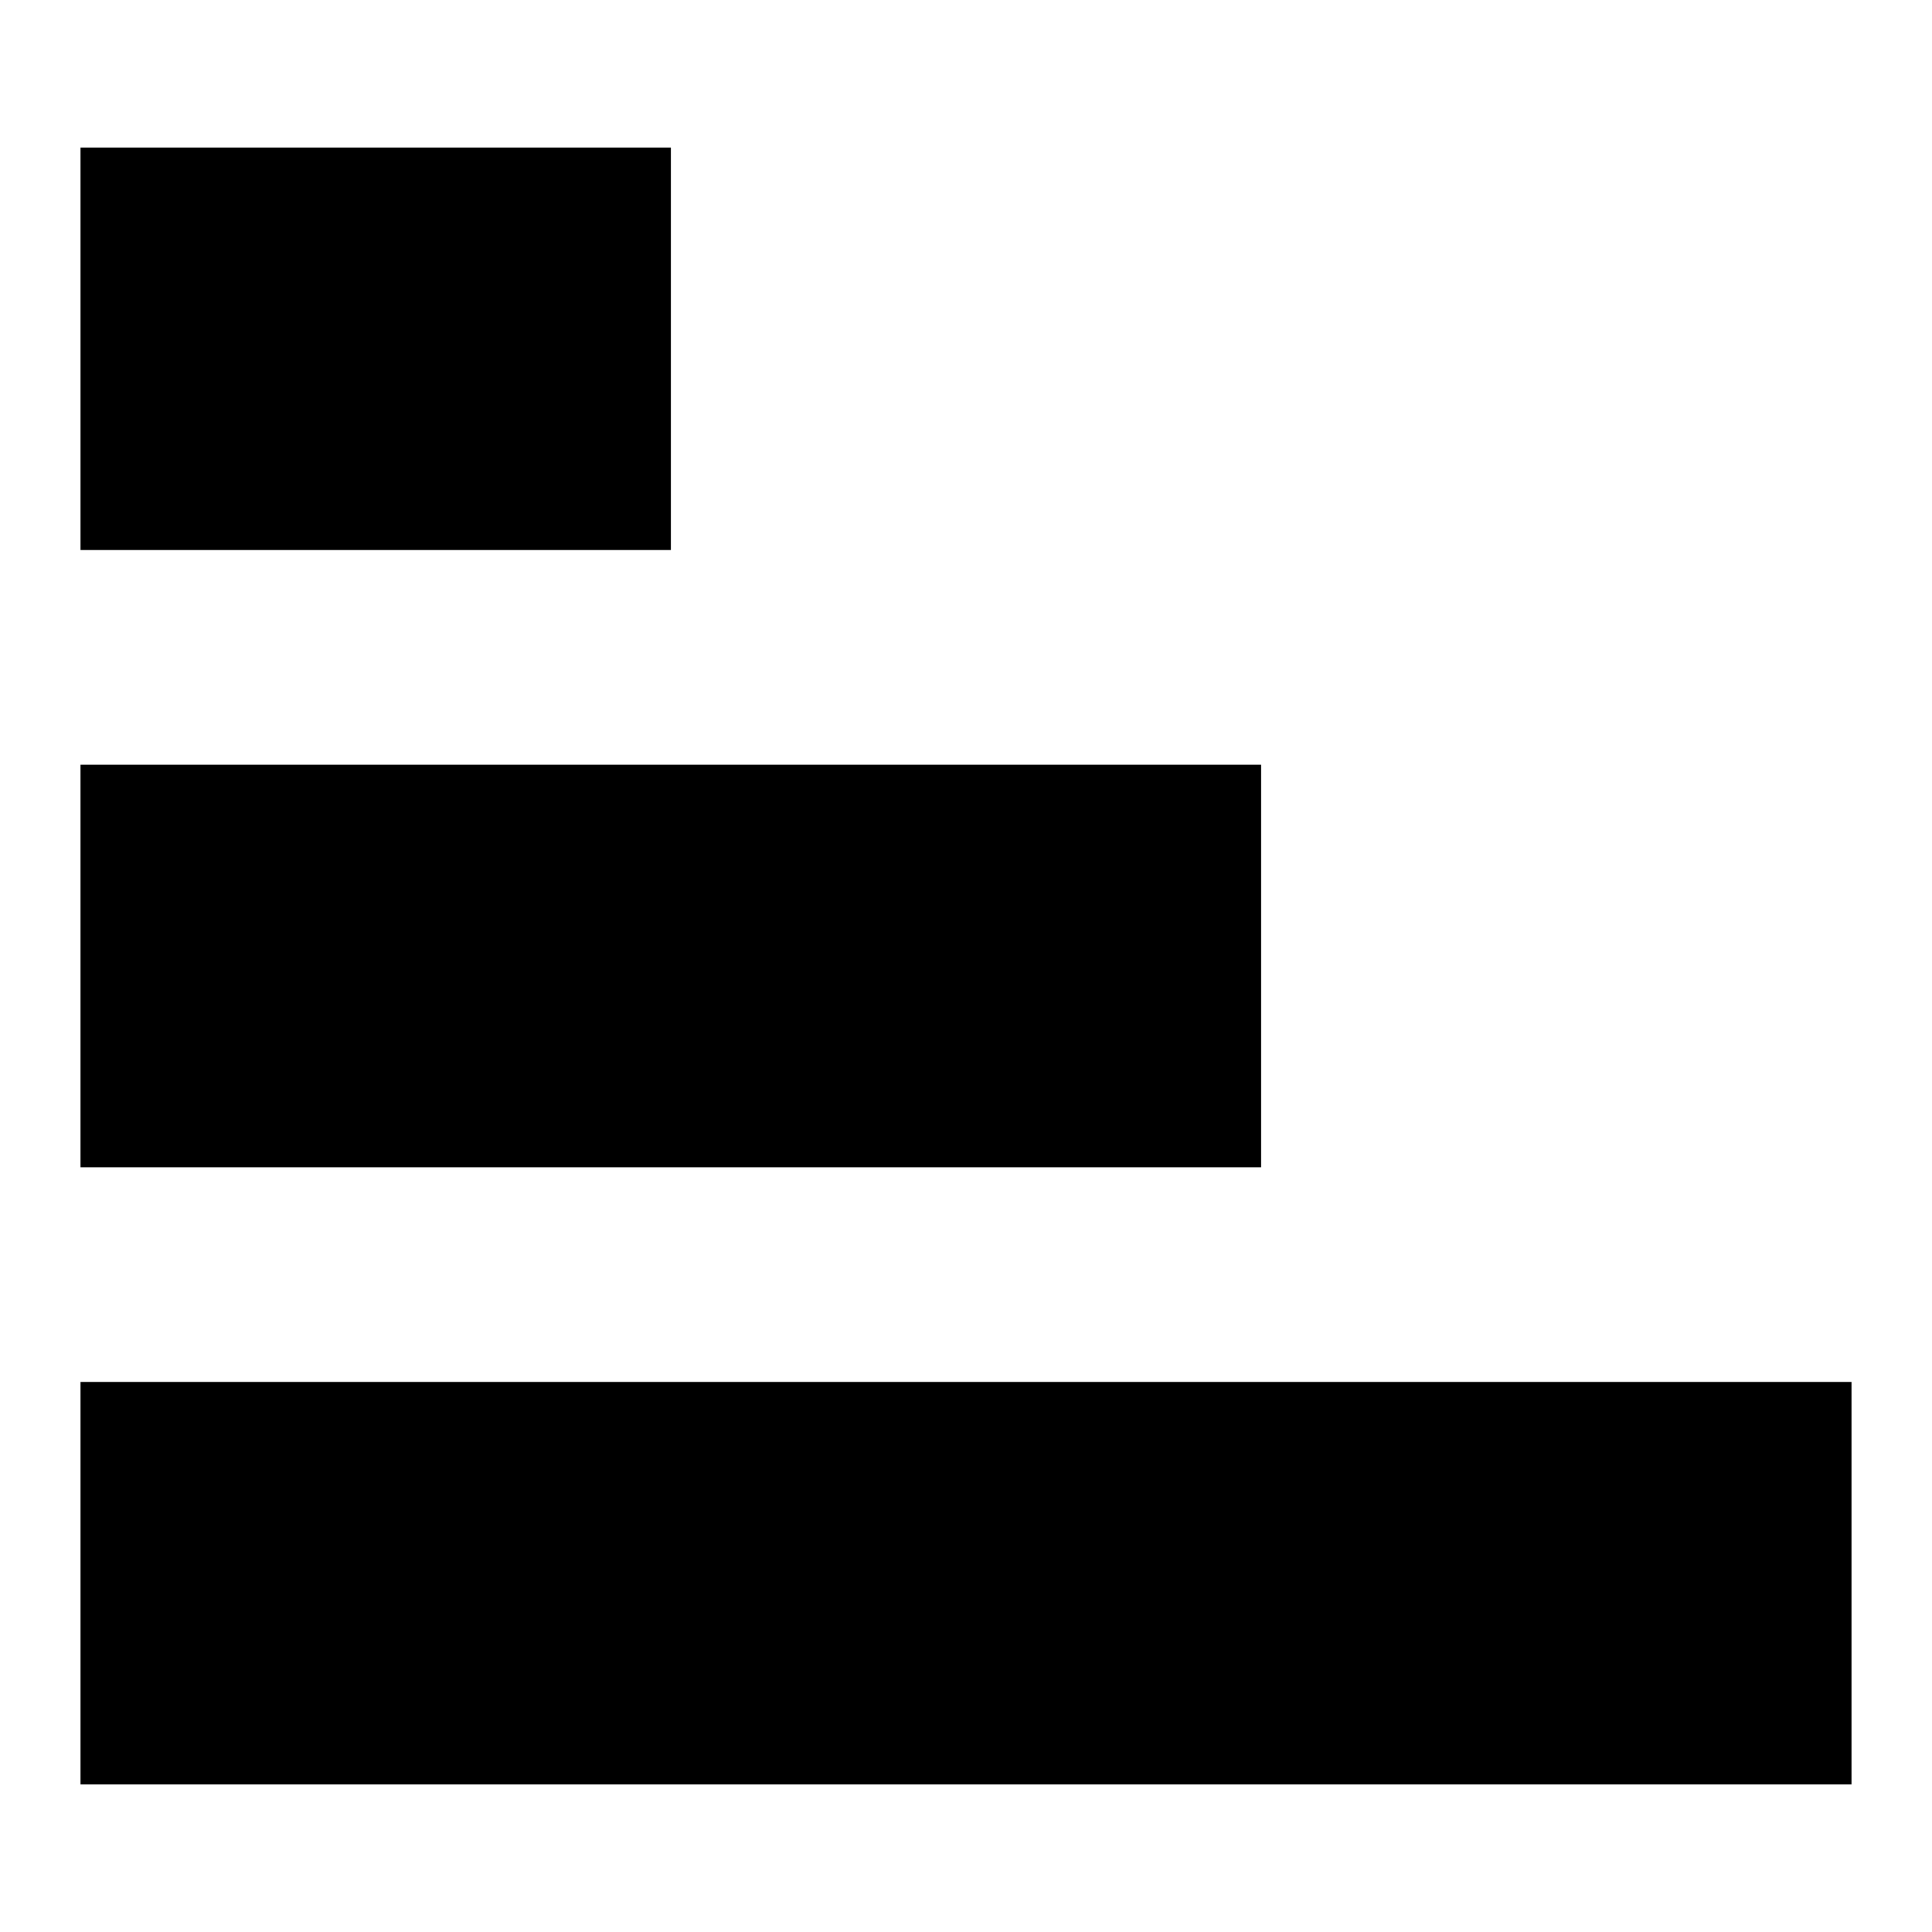
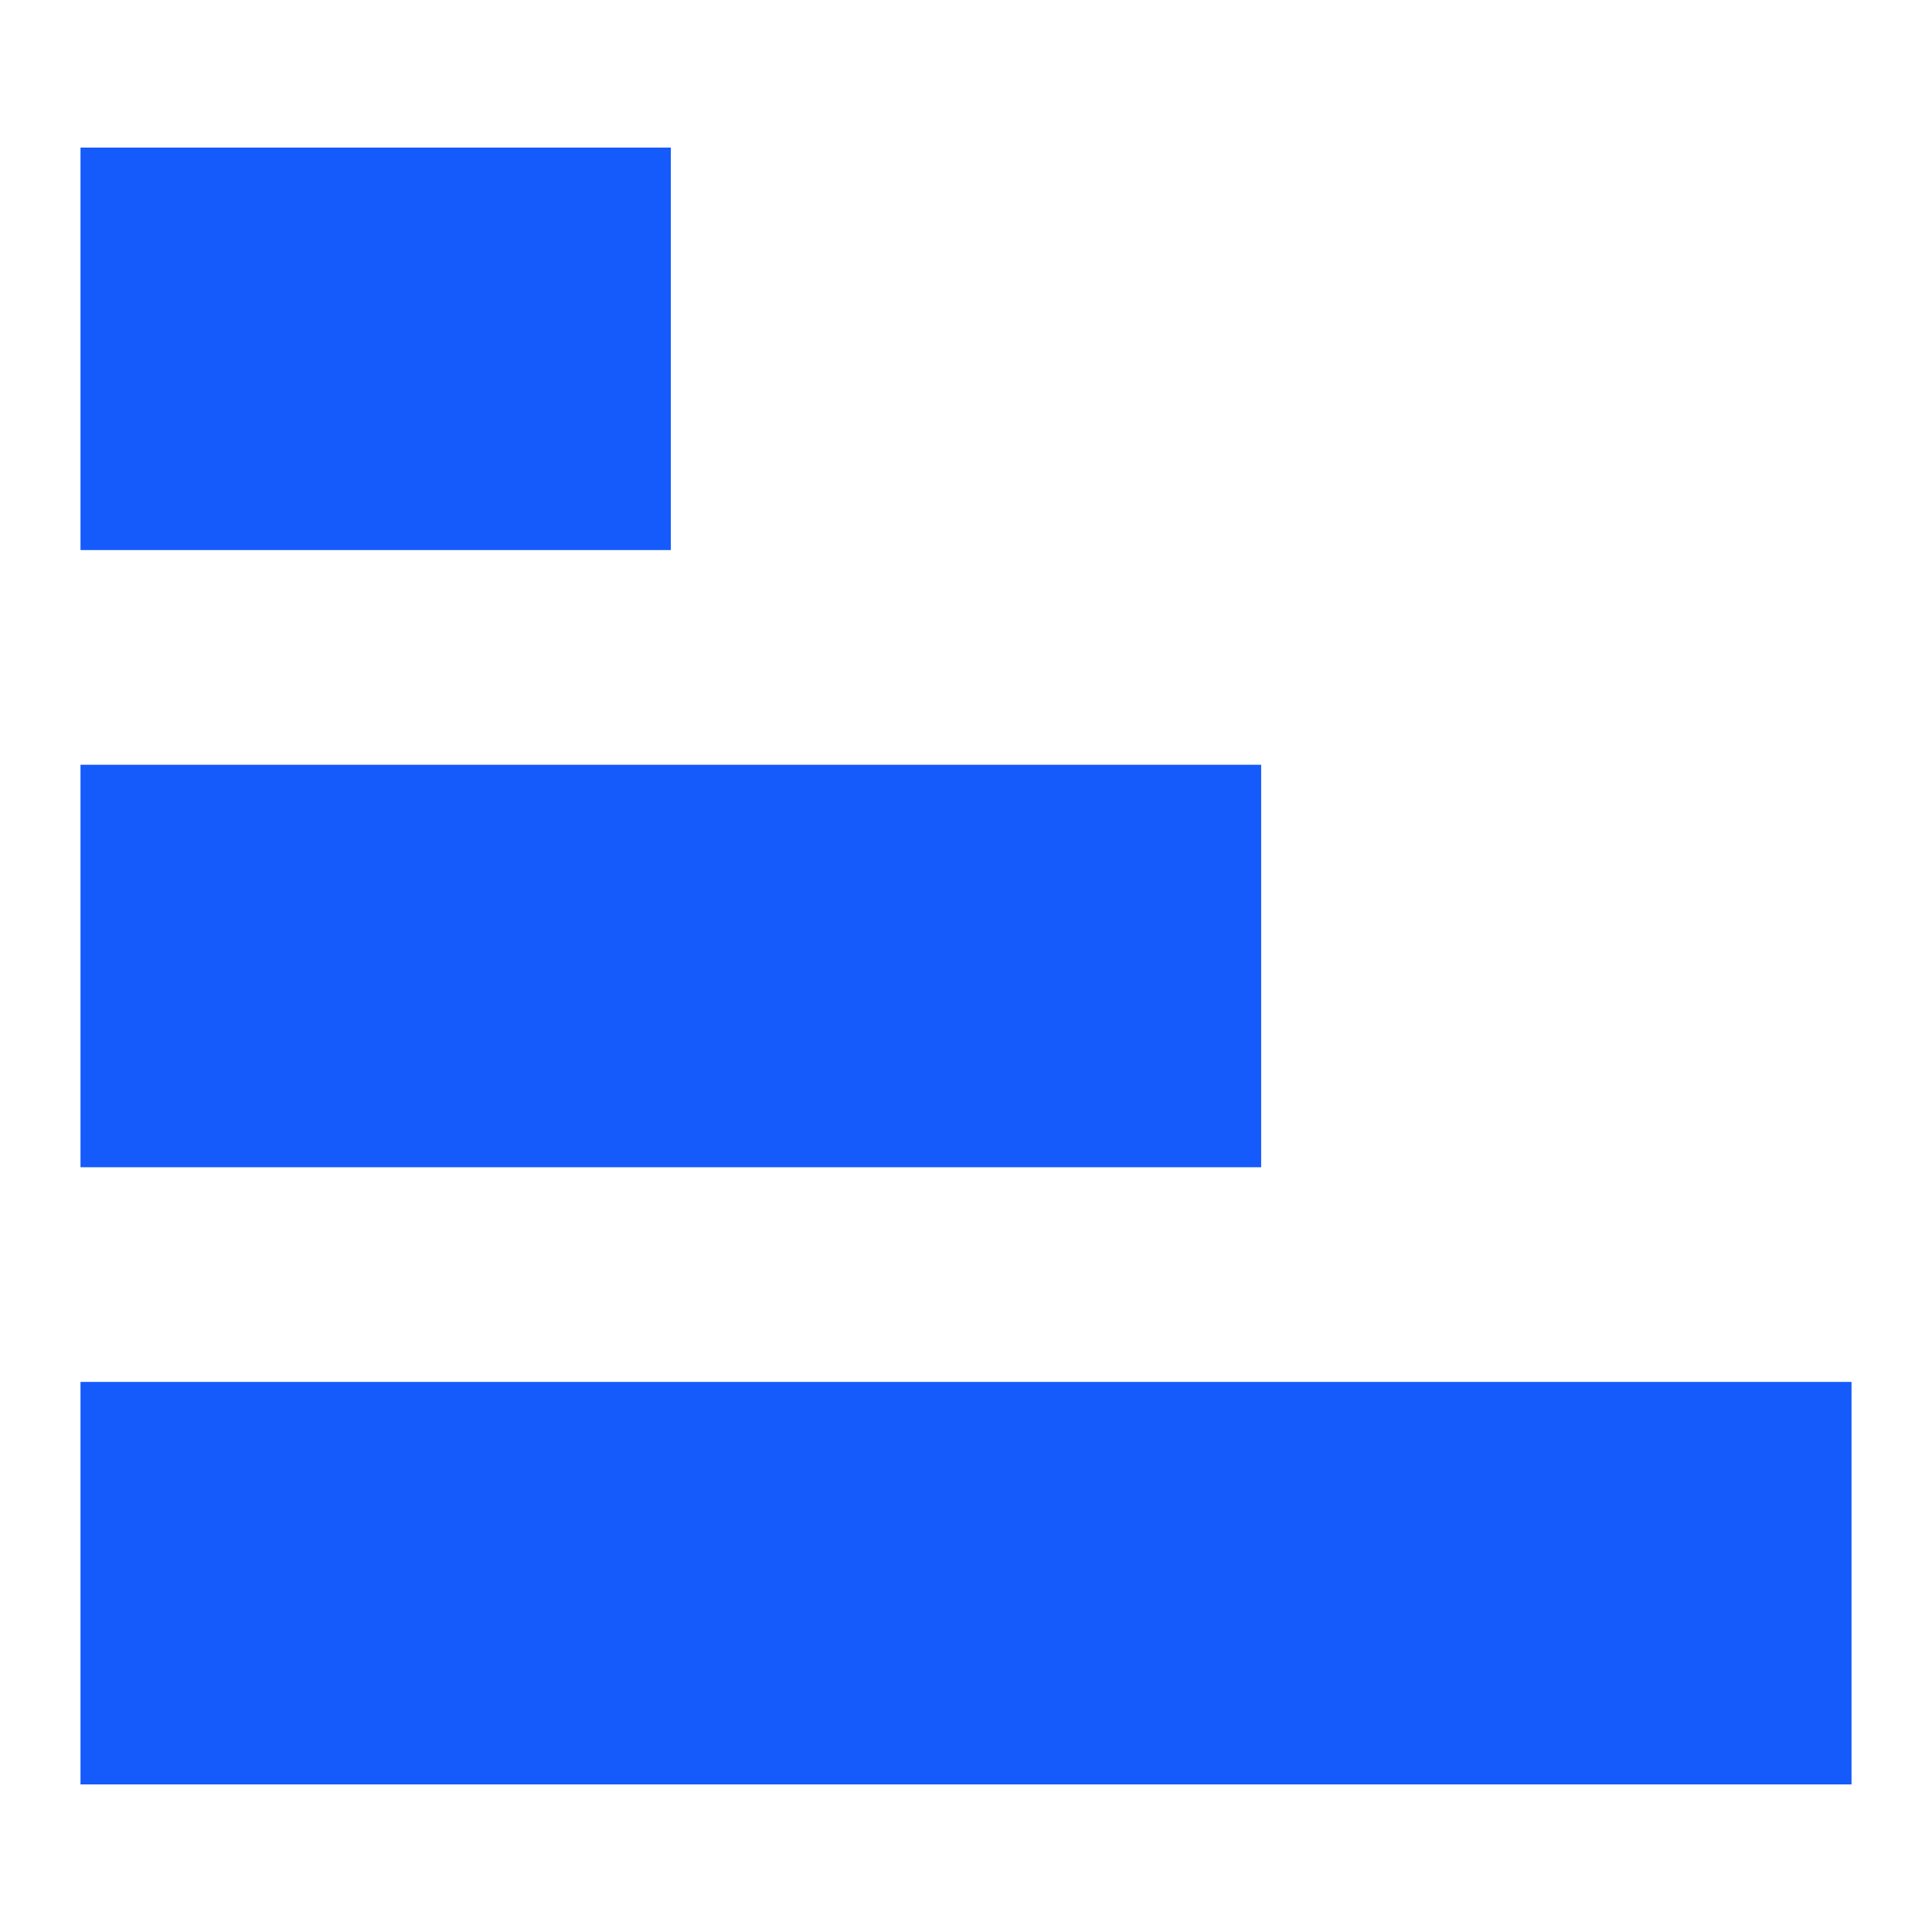
<svg xmlns="http://www.w3.org/2000/svg" width="360" height="360" viewBox="0 0 95.25 95.25" version="1.1" id="svg8">
  <defs id="defs2" />
  <g id="layer1" transform="translate(0,-201.75)">
    <g id="g21" transform="translate(-5.9604646e-7,-3.307278)">
-       <rect y="213.999" x="5.635" height="16.511" width="25.772" id="rect10" style="fill:#000000;fill-opacity:1;stroke:#000000;stroke-width:3.332;stroke-miterlimit:4;stroke-dasharray:none;stroke-opacity:1" />
-       <rect style="fill:#000000;fill-opacity:1;stroke:#000000;stroke-width:4.615;stroke-miterlimit:4;stroke-dasharray:none;stroke-opacity:1" id="rect12" width="53.593" height="15.229" x="6.276" y="245.068" />
-       <rect y="275.951" x="6.733" height="14.316" width="81.785" id="rect14" style="fill:#000000;fill-opacity:1;stroke:#000000;stroke-width:5.528;stroke-miterlimit:4;stroke-dasharray:none;stroke-opacity:1" />
+       <rect y="213.999" x="5.635" height="16.511" width="25.772" id="rect10" style="fill:#155bfb;fill-opacity:1;stroke:#155bfb;stroke-width:3.332;stroke-miterlimit:4;stroke-dasharray:none;stroke-opacity:1" />
+       <rect style="fill:#155bfb;fill-opacity:1;stroke:#155bfb;stroke-width:4.615;stroke-miterlimit:4;stroke-dasharray:none;stroke-opacity:1" id="rect12" width="53.593" height="15.229" x="6.276" y="245.068" />
+       <rect y="275.951" x="6.733" height="14.316" width="81.785" id="rect14" style="fill:#155bfb;fill-opacity:1;stroke:#155bfb;stroke-width:5.528;stroke-miterlimit:4;stroke-dasharray:none;stroke-opacity:1" />
    </g>
  </g>
</svg>
